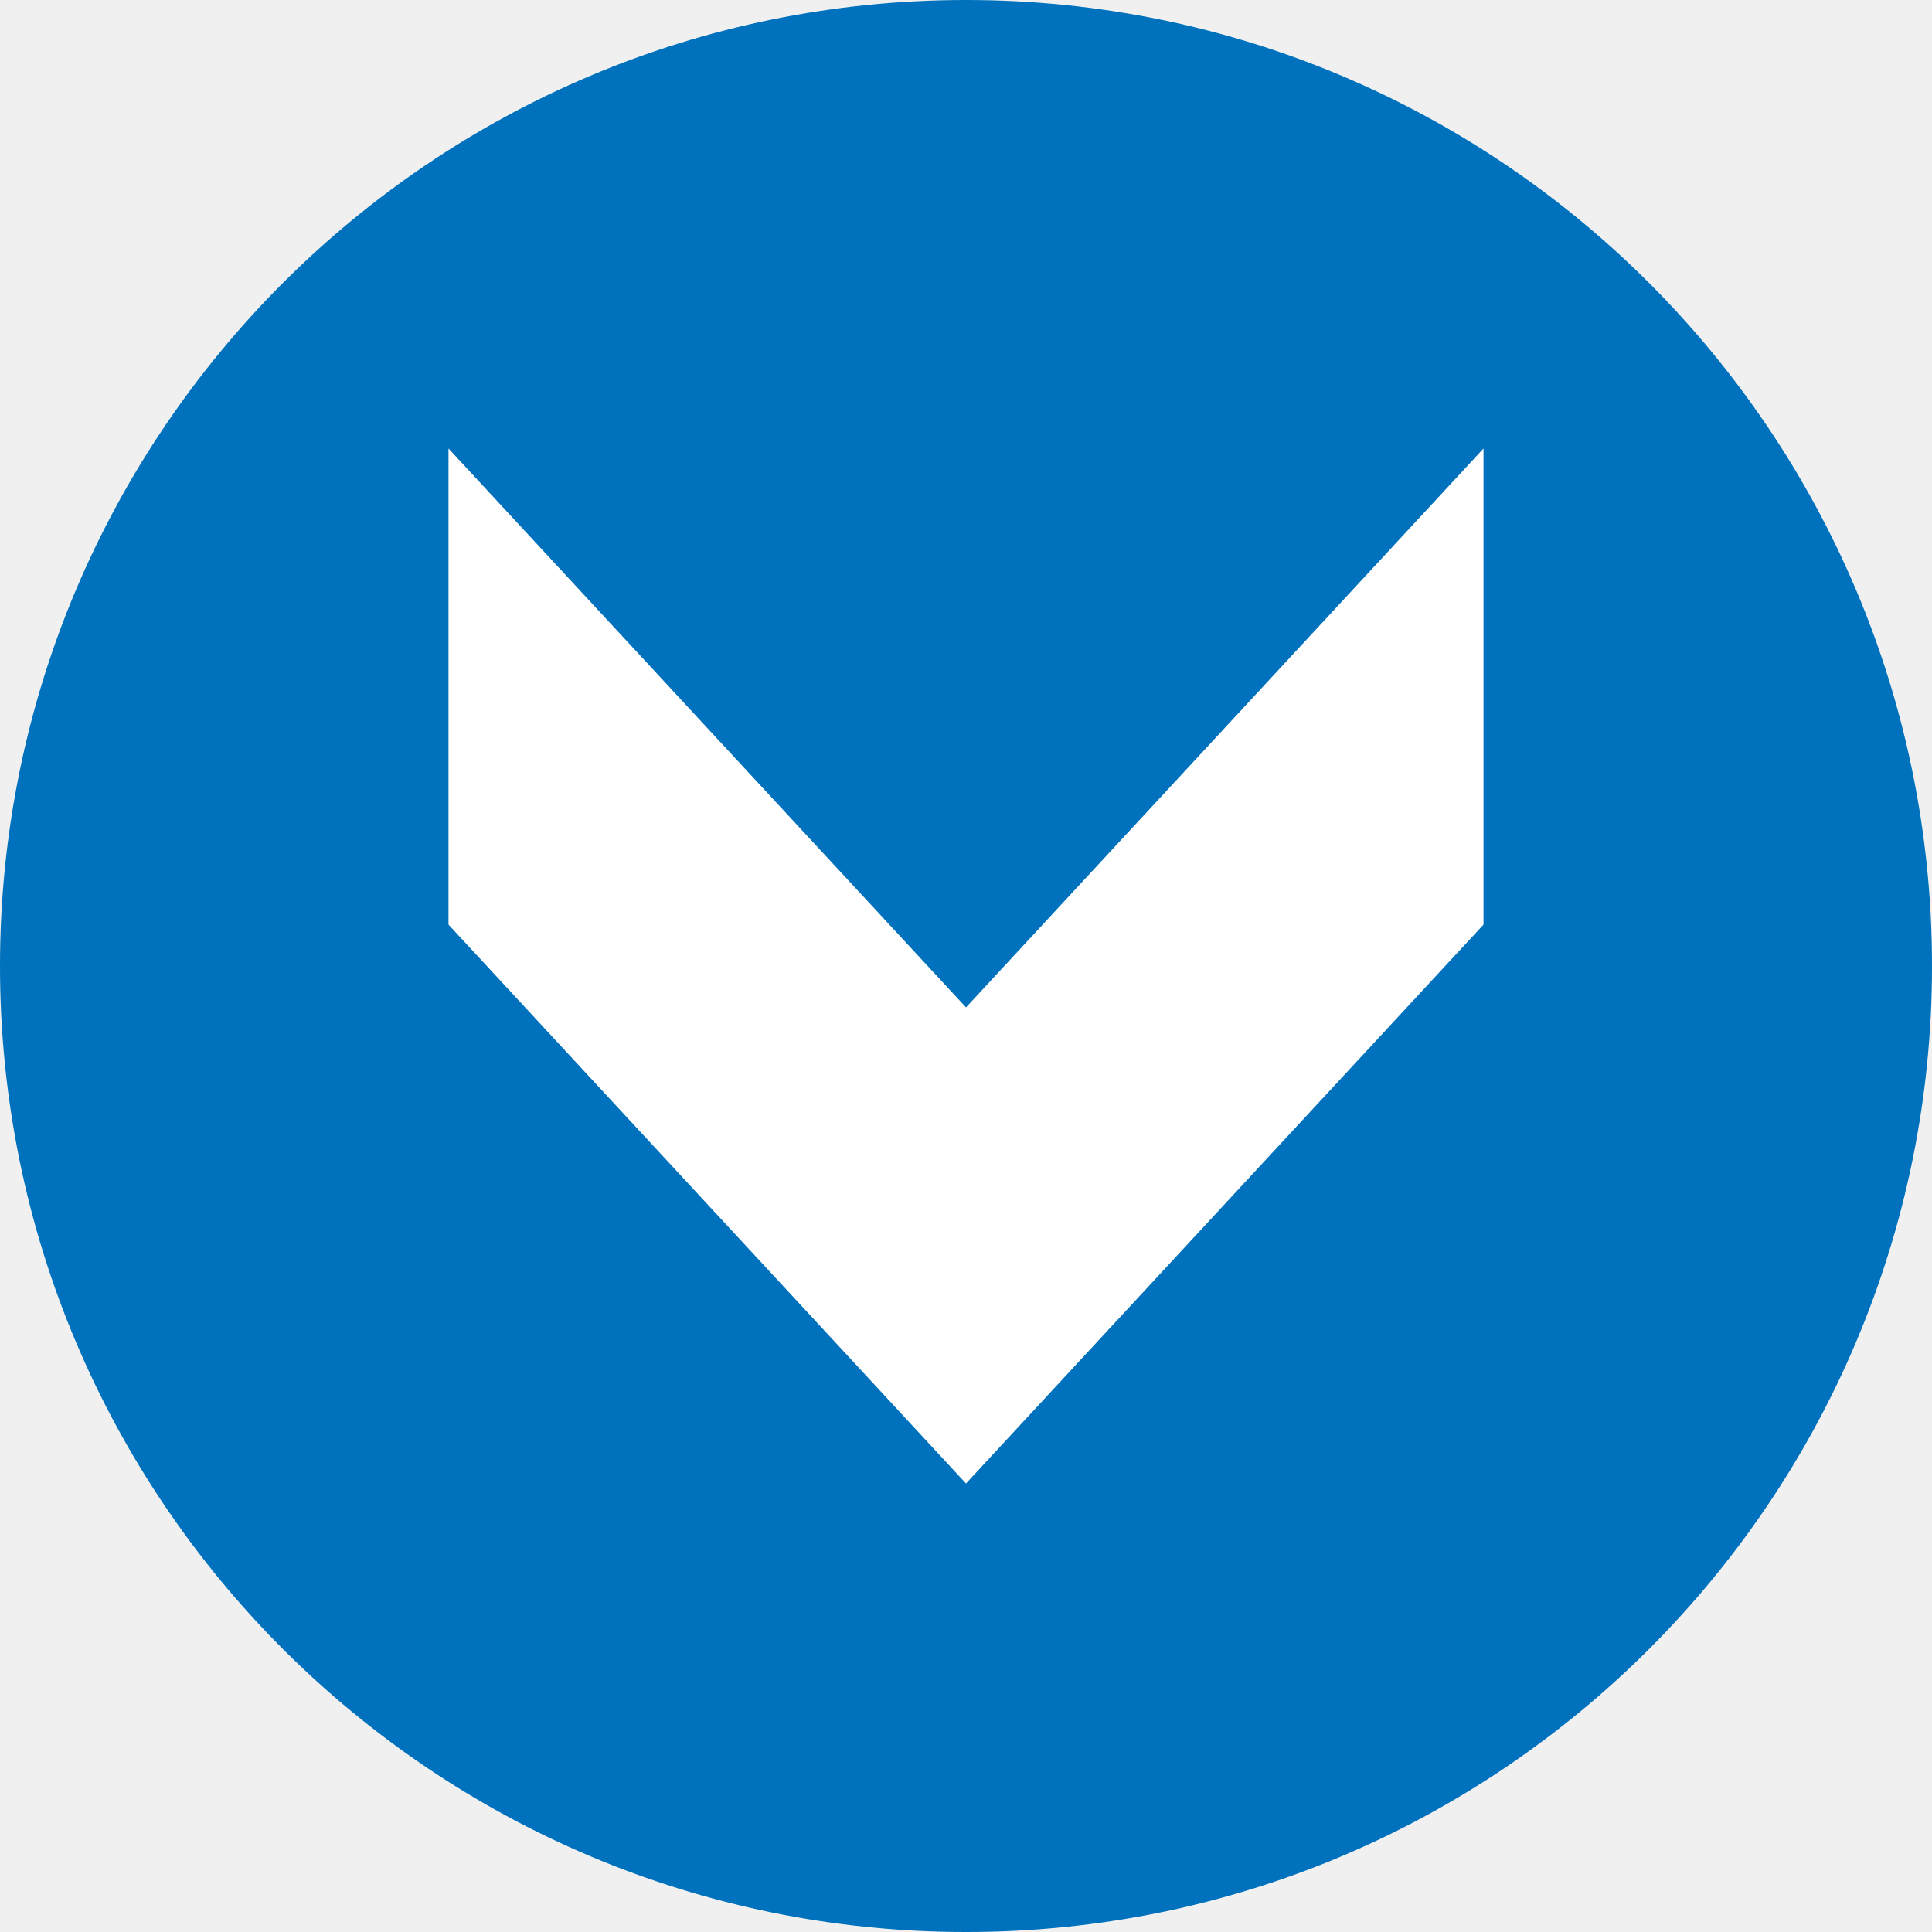
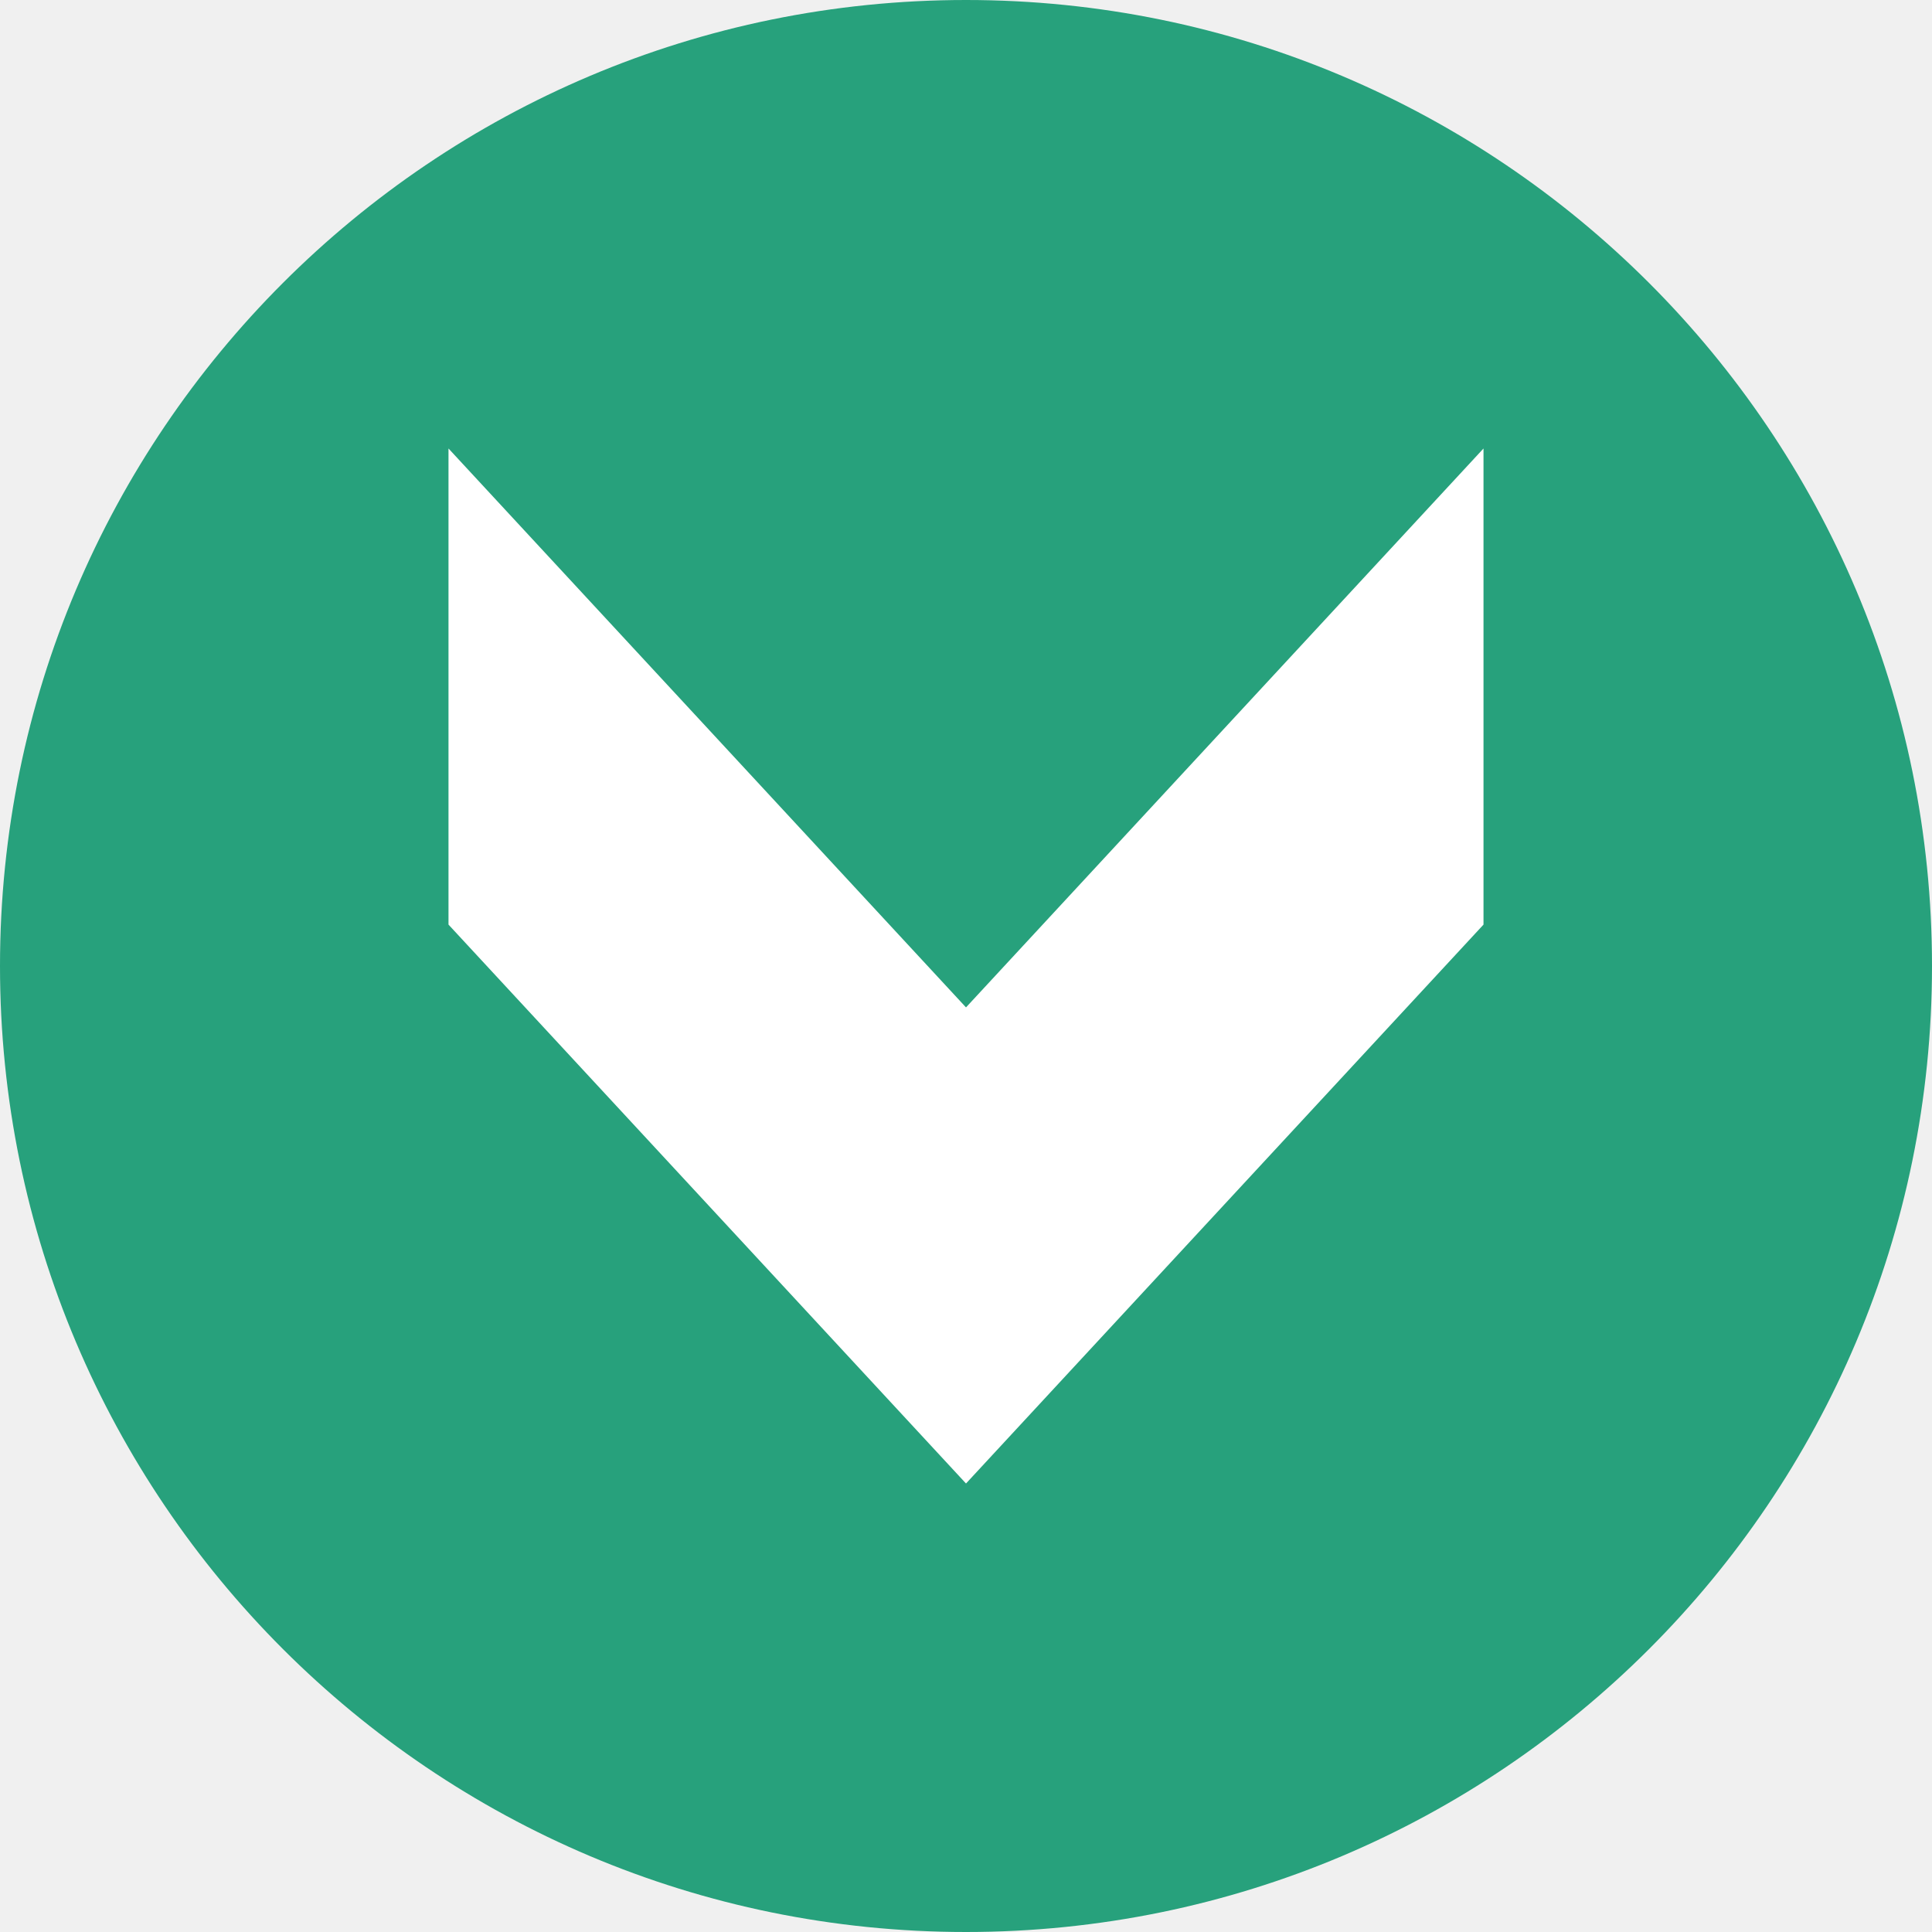
- <svg xmlns="http://www.w3.org/2000/svg" version="1.1" id="Layer_1" x="0px" y="0px" viewBox="0 0 140 140" style="enable-background:new 0 0 140 140;" xml:space="preserve">
-   <style type="text/css">
- 	.st0{fill:#0071BC;}
- 	.st1{fill:#FFFFFF;}
- </style>
-   <g>
-     <circle class="st0" cx="70" cy="70" r="70" />
-     <g>
-       <polygon class="st1" points="32.5,32.5 32.5,67 70,107.5 107.5,67 107.5,32.5 70,73   " />
-     </g>
-   </g>
+ <svg xmlns="http://www.w3.org/2000/svg" width="140" height="140" viewBox="0 0 140 140" fill="none">
+   <path d="M70 140C108.66 140 140 108.66 140 70C140 31.34 108.66 0 70 0C31.34 0 0 31.34 0 70C0 108.66 31.34 140 70 140Z" fill="#27A17C" />
+   <path d="M32.5 32.5V67L70 107.5L107.5 67V32.5L70 73L32.5 32.5Z" fill="white" />
</svg>
